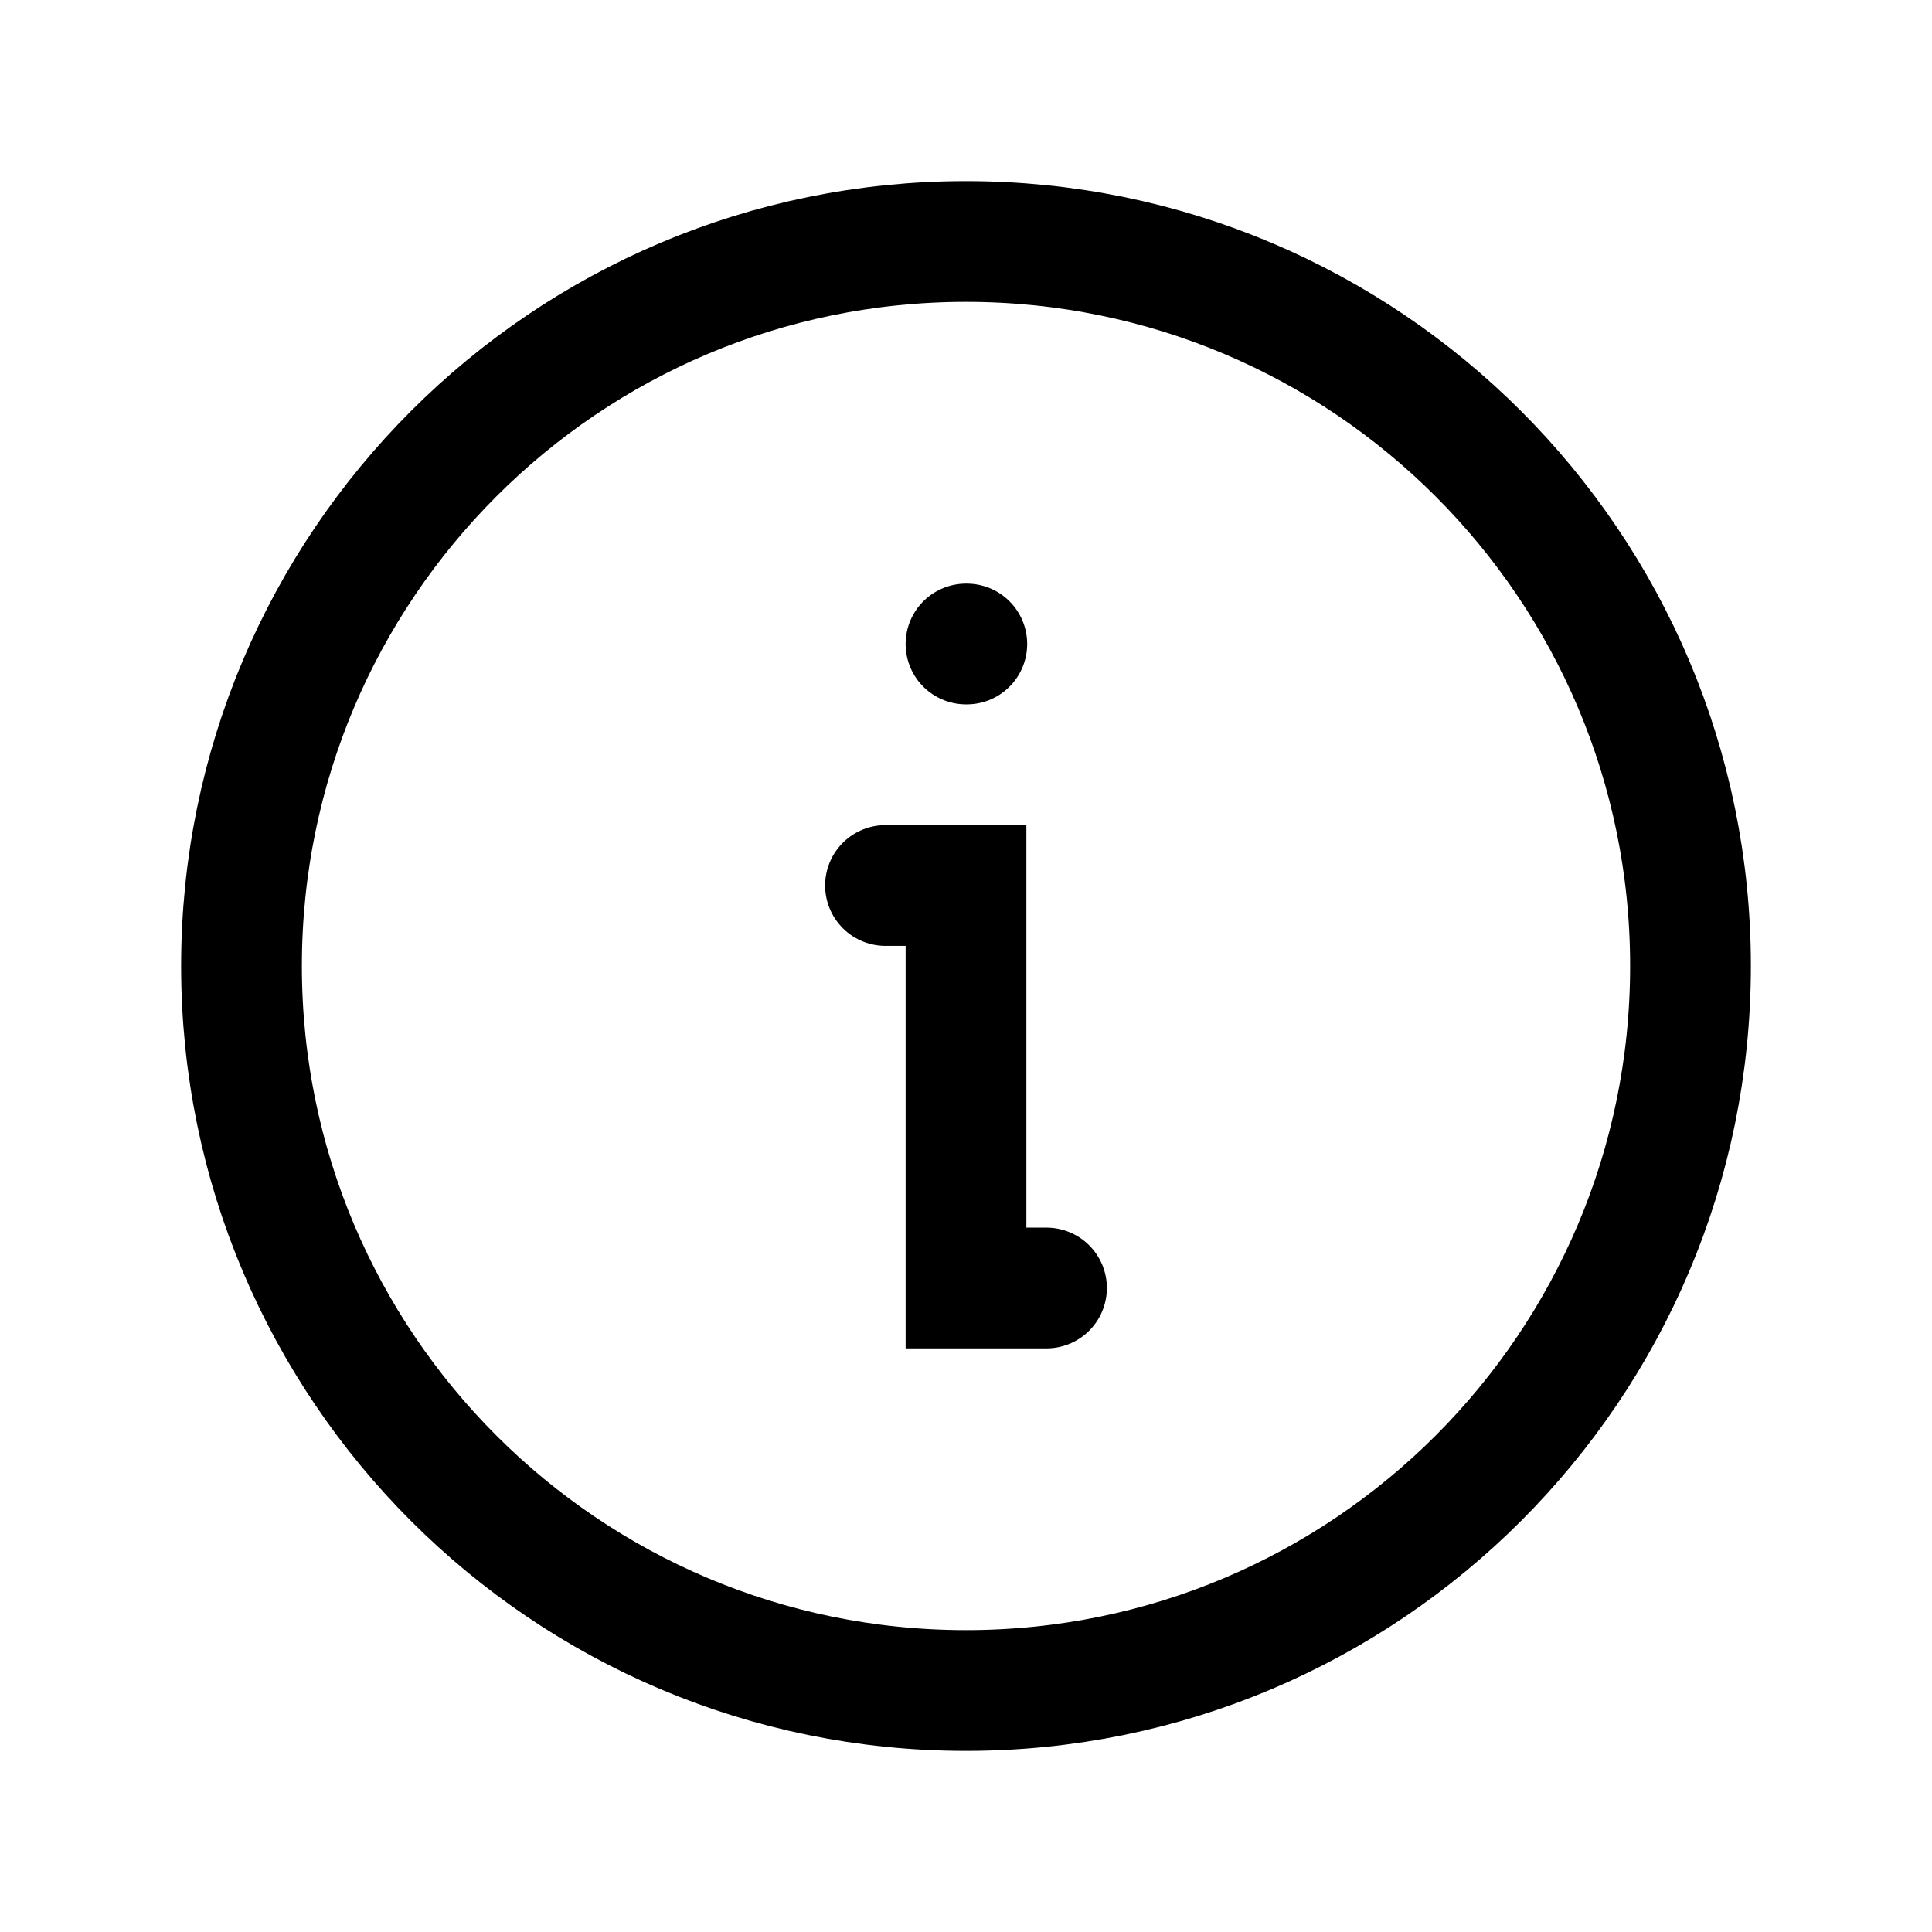
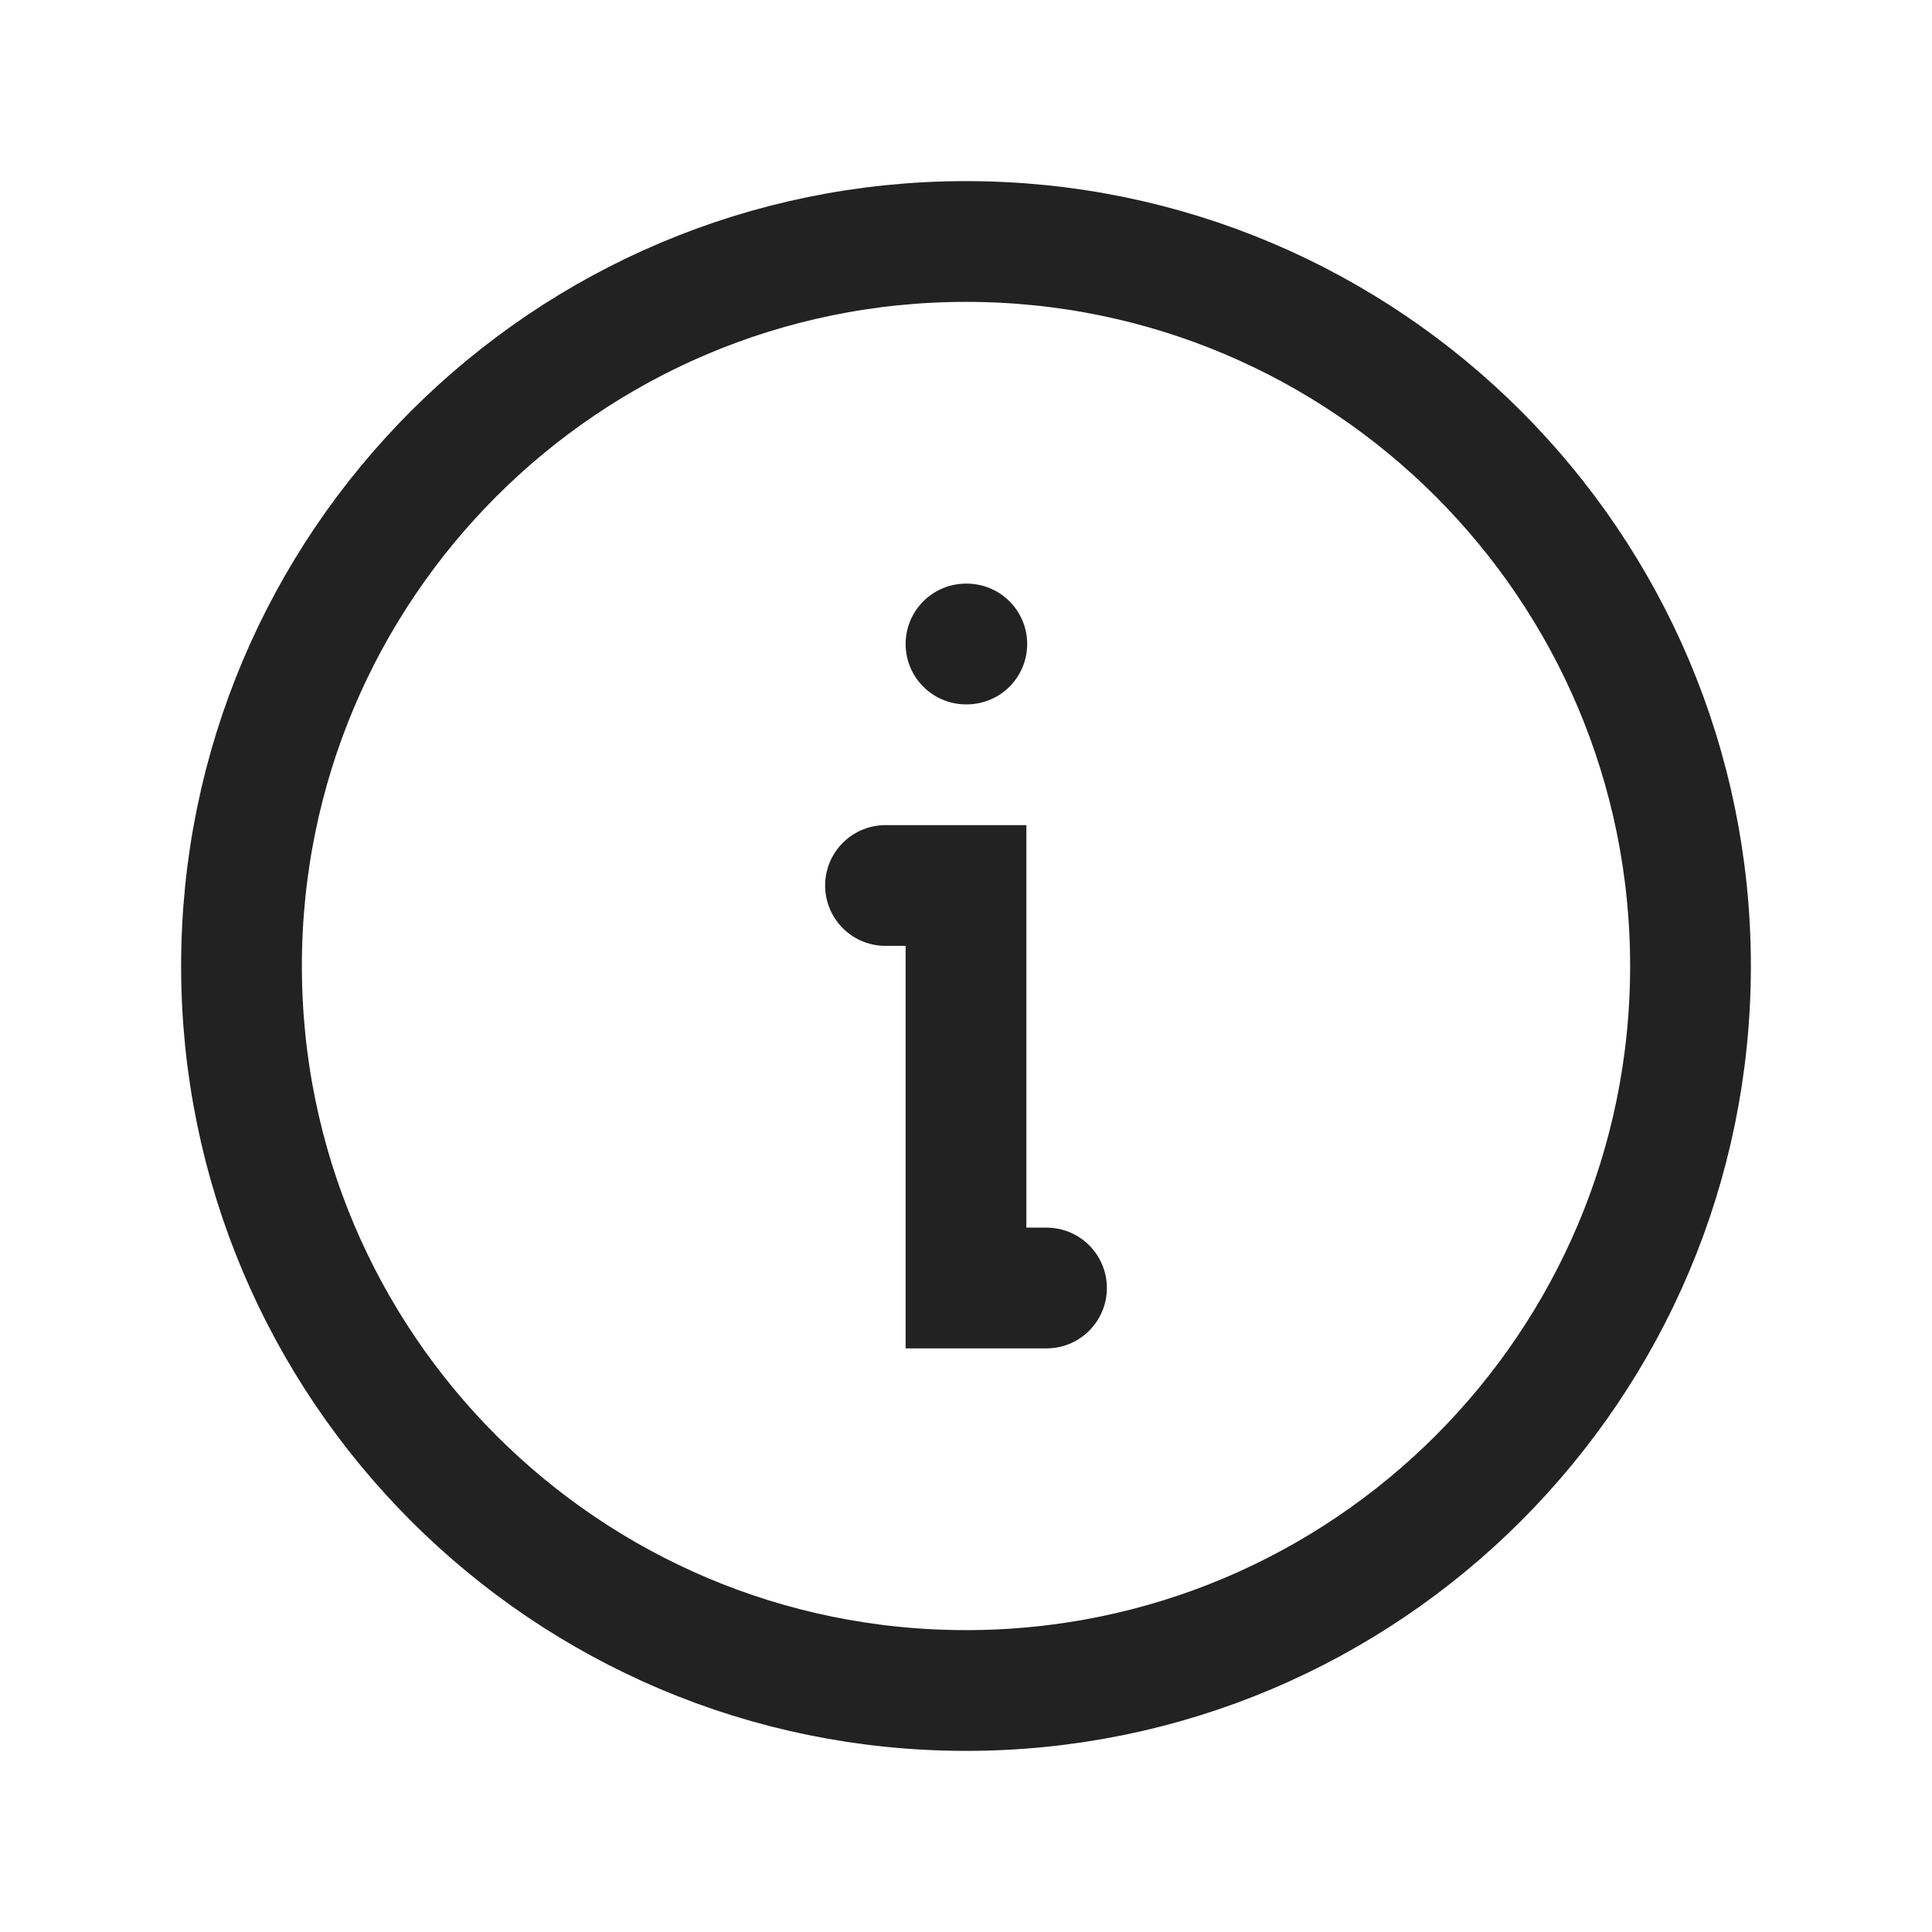
- <svg xmlns="http://www.w3.org/2000/svg" viewBox="0 0 24 24" width="24" height="24" fill="none" stroke="currentColor" stroke-width="1.5">
+ <svg xmlns="http://www.w3.org/2000/svg" viewBox="0 0 24 24" width="24" height="24" fill="none" stroke="#222222" stroke-width="1.5">
  <circle cx="12" cy="12" r="9" />
  <path d="M12 8h.01M11 11h1v5h1" stroke-linecap="round" />
</svg>
